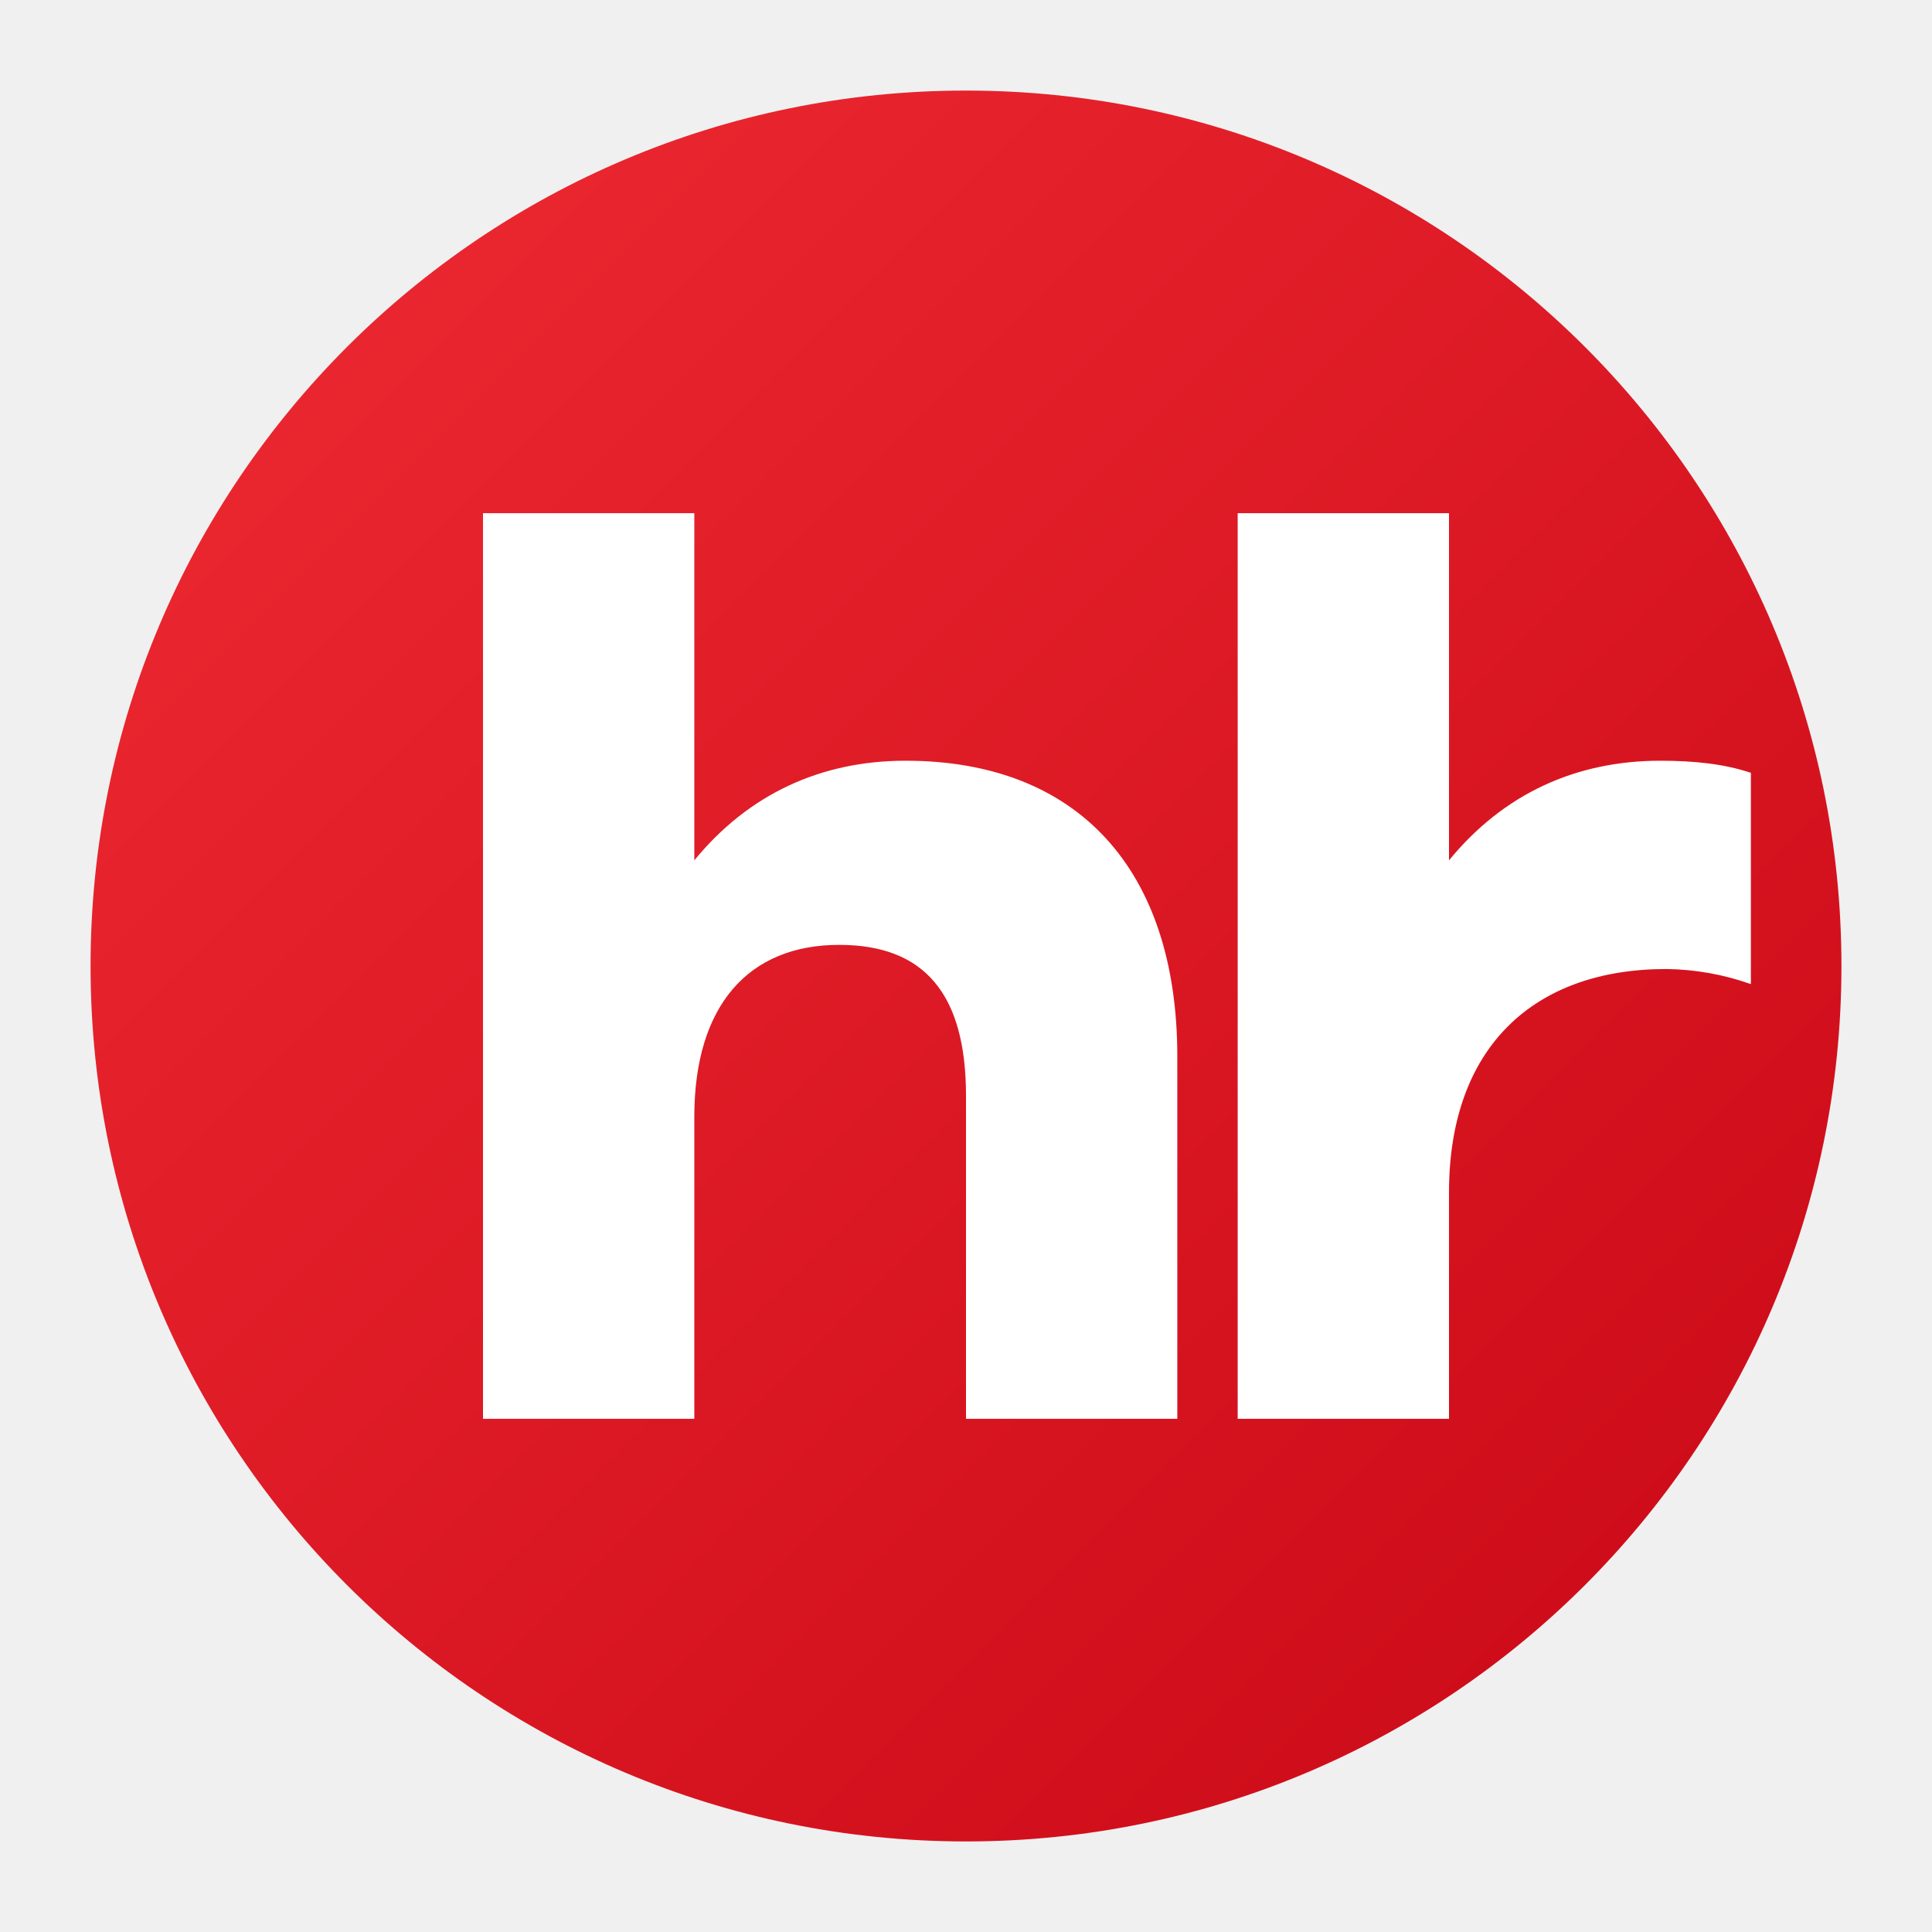
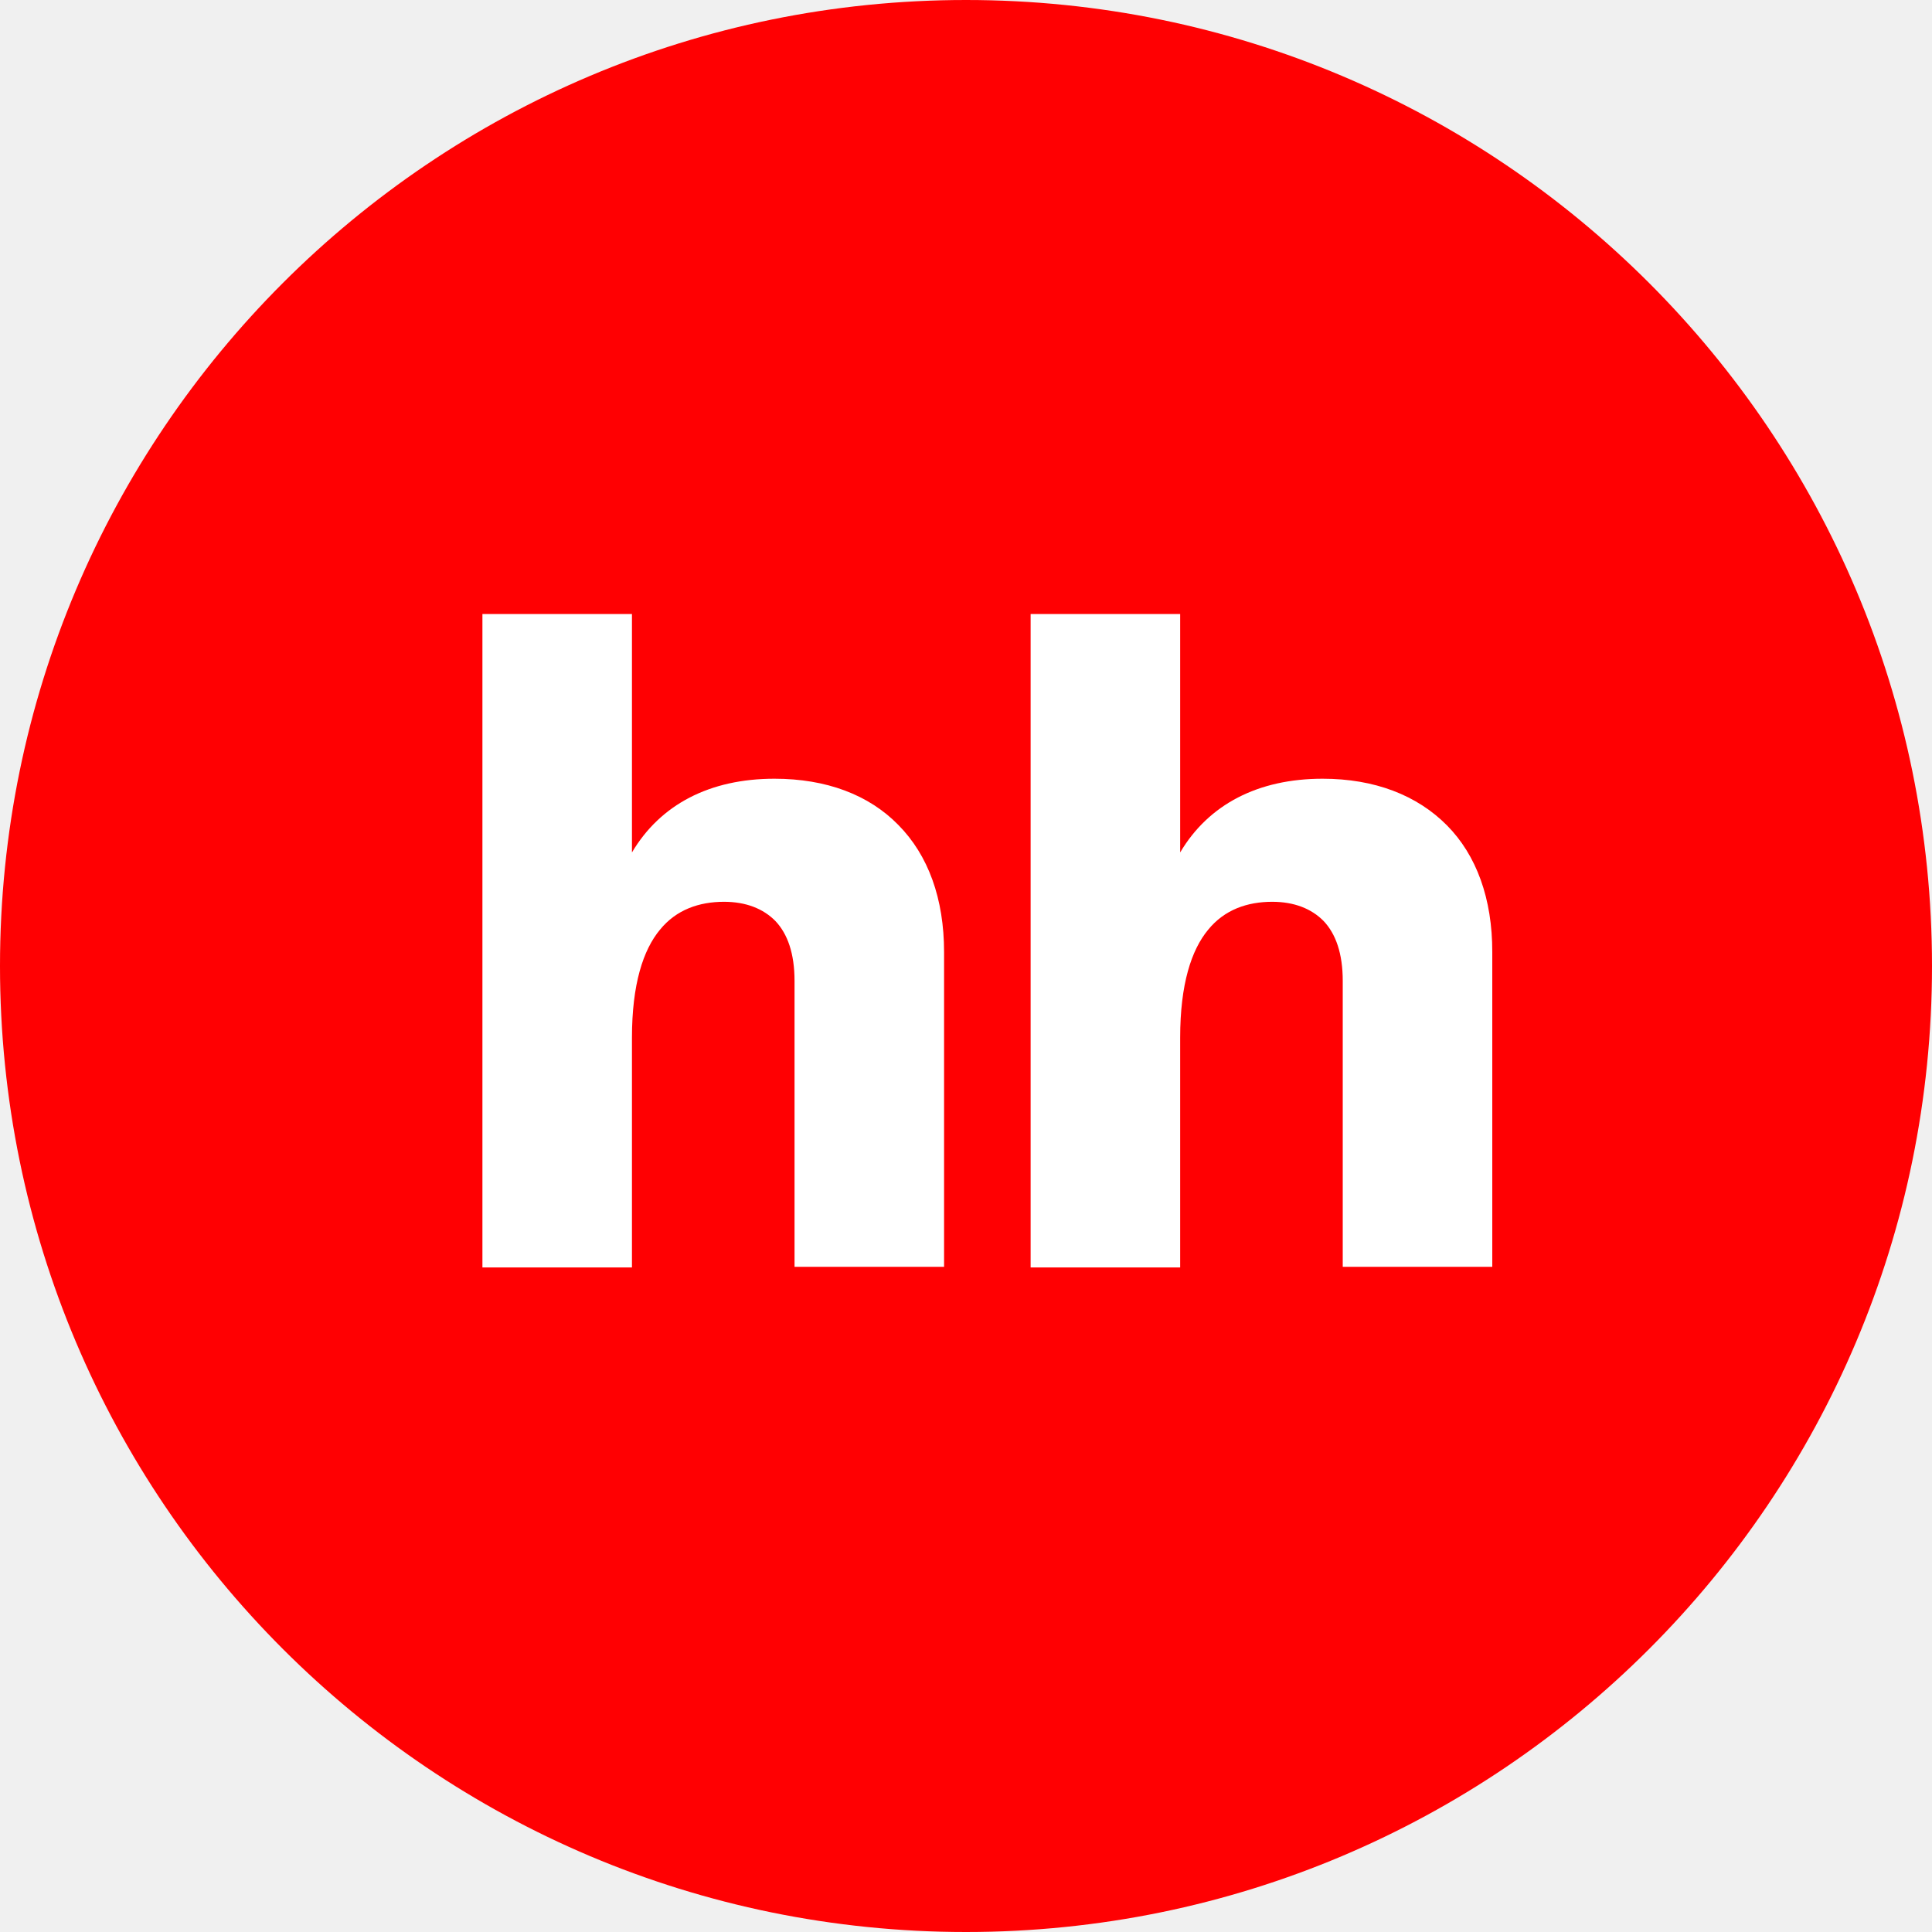
- <svg xmlns="http://www.w3.org/2000/svg" viewBox="0 0 64 64" role="img" aria-labelledby="t">
+ <svg xmlns="http://www.w3.org/2000/svg" width="400" height="400" viewBox="0 0 400 400" fill="none">
+   <g clip-path="url(#clip0_90_2172)">
+     <path d="M200 400C310.457 400 400 310.457 400 200C400 89.543 310.457 0 200 0C89.543 0 0 89.543 0 200C0 310.457 89.543 400 200 400Z" fill="#FF0002" />
+     <path d="M299.58 170.886C293.38 164.626 284.58 161.226 273.84 161.226C260.48 161.226 250.24 166.526 244.34 176.486V127.126H213.38V262.406H244.34V214.846C244.34 203.766 246.66 196.666 250.14 192.486C253.52 188.326 258.26 186.706 263.4 186.706C267.94 186.706 271.52 188.126 274.04 190.686C276.56 193.346 278 197.406 278 203.086V262.286H308.96V197.126C308.98 186.046 305.68 177.046 299.58 170.886Z" fill="white" />
+     <path d="M160.34 161.226C146.98 161.226 136.74 166.526 130.84 176.486V127.126H99.88V262.406H130.84V214.846C130.84 203.766 133.16 196.666 136.64 192.486C140.02 188.326 144.76 186.706 149.9 186.706C154.44 186.706 158.02 188.126 160.54 190.686C163.06 193.346 164.5 197.406 164.5 203.086V262.286H195.46V197.126C195.46 186.046 192.18 177.046 185.98 170.786C179.88 164.546 171.08 161.226 160.34 161.226Z" fill="white" />
+   </g>
  <defs>
-     <linearGradient id="g" x1="0" y1="0" x2="1" y2="1">
-       <stop stop-color="#ef2b33" />
-       <stop offset="1" stop-color="#c90816" />
-     </linearGradient>
+     <clipPath id="clip0_90_2172">
+       <rect width="400" height="400" fill="white" />
+     </clipPath>
  </defs>
-   <circle cx="32" cy="32" r="29" fill="url(#g)" />
-   <path fill="#fff" d="M16 17h7v11.5c1.8-2.2 4.2-3.3 7-3.3 5.7 0 9 3.6 9 9.8v12h-7V36.3c0-3.4-1.4-5-4.2-5-3 0-4.8 2-4.8 5.7v10h-7zm25 0h7v11.5c1.8-2.2 4.2-3.3 7-3.3 1.1 0 2.1.1 3 .4v7a8.7 8.7 0 0 0-2.8-.5c-4.4 0-7.2 2.6-7.2 7.4V47h-7z" />
</svg>
